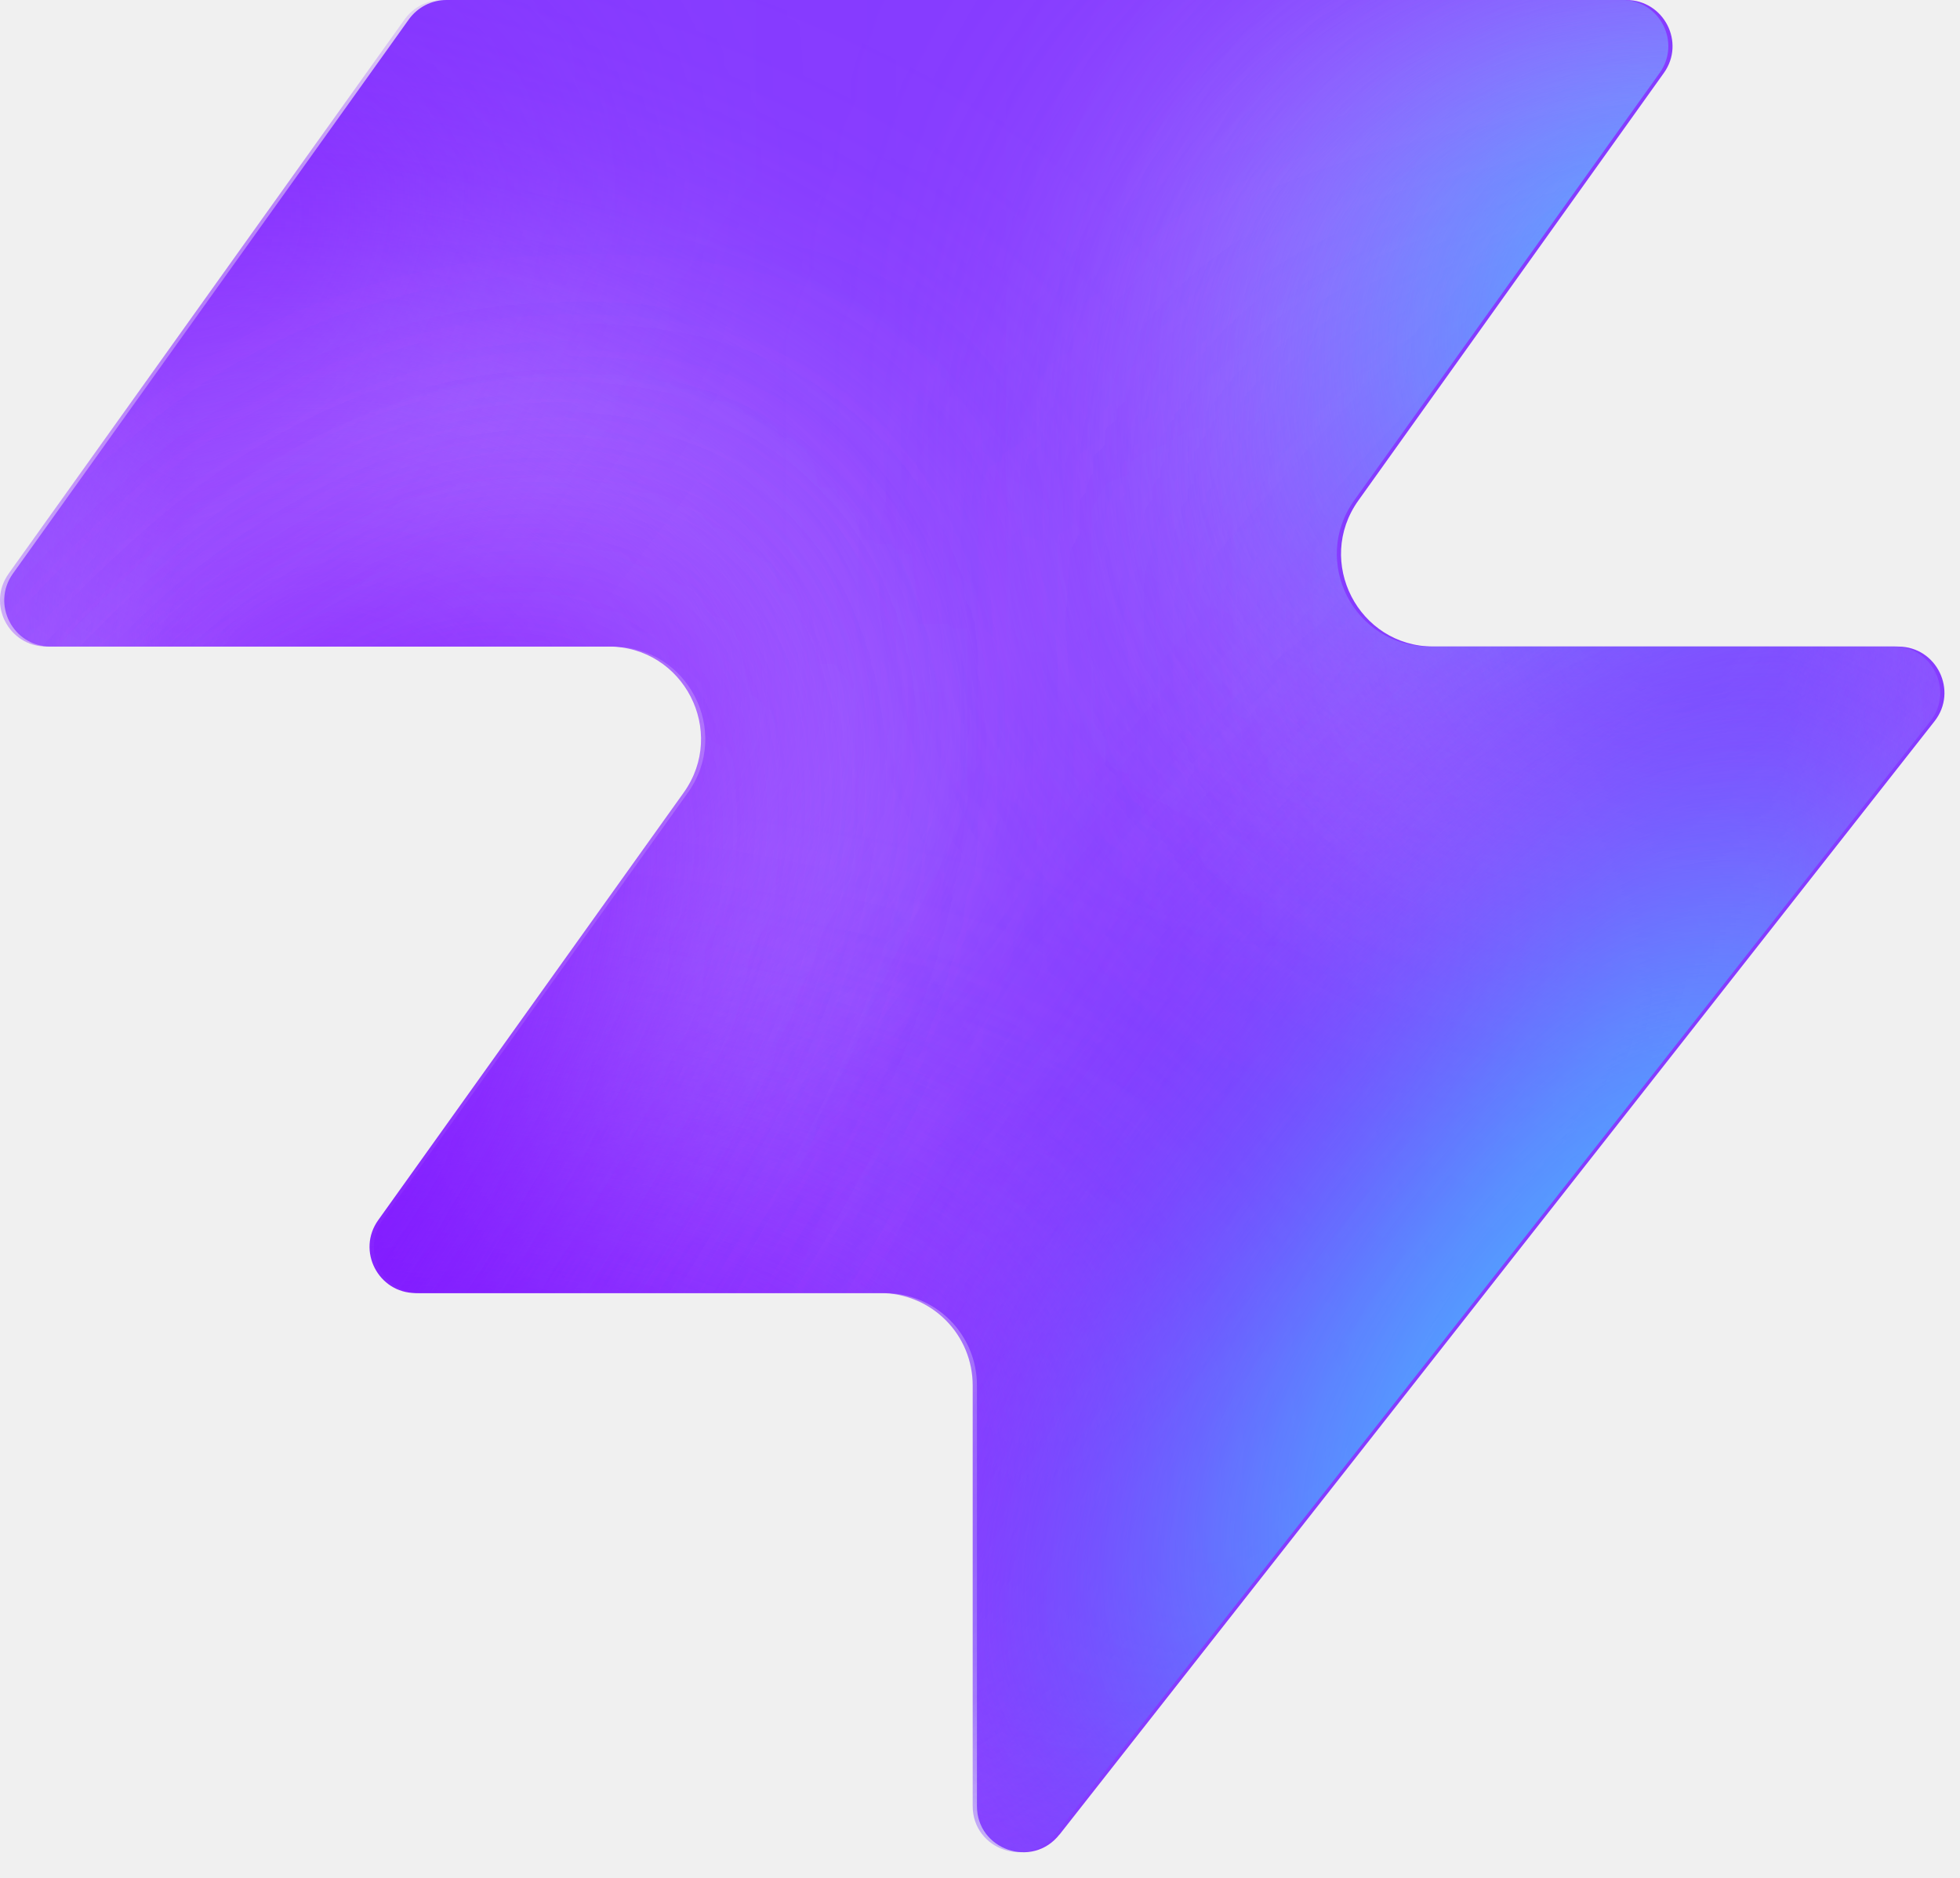
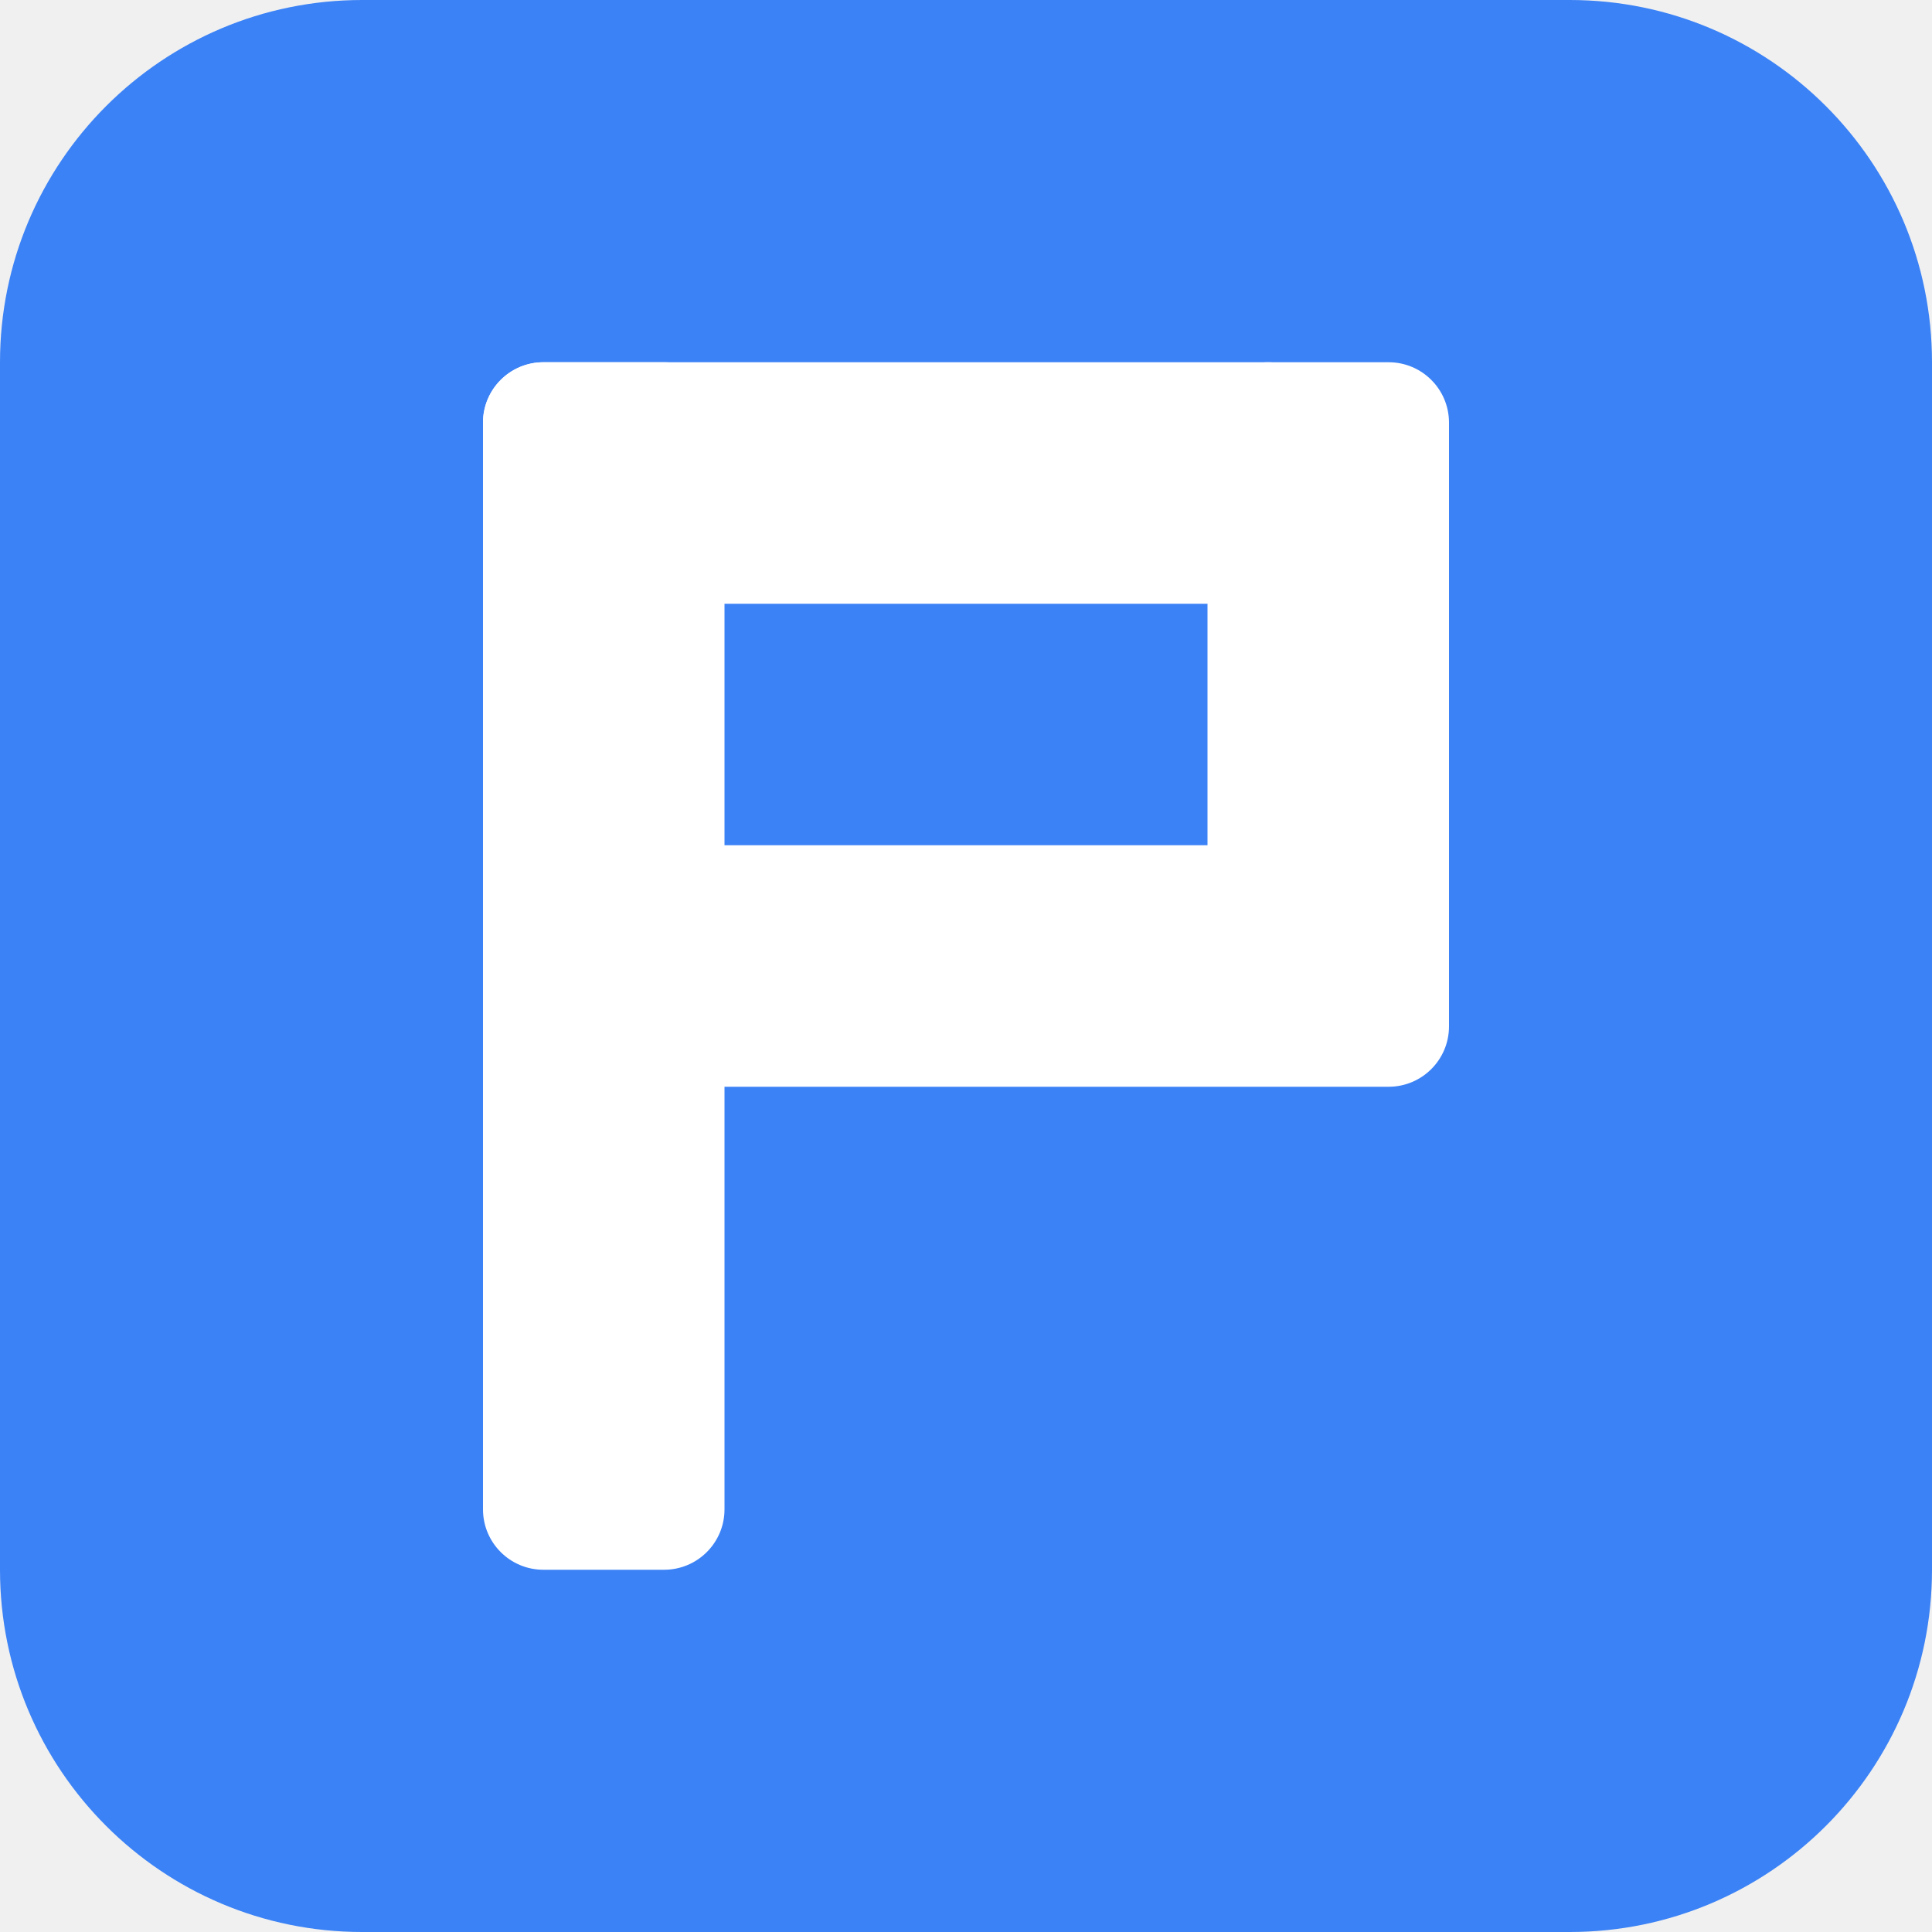
- <svg xmlns="http://www.w3.org/2000/svg" width="48" height="46" fill="none" viewBox="0 0 48 46">
-   <path fill="#863bff" d="M25.946 44.938c-.664.845-2.021.375-2.021-.698V33.937a2.26 2.26 0 0 0-2.262-2.262H10.287c-.92 0-1.456-1.04-.92-1.788l7.48-10.471c1.07-1.497 0-3.578-1.842-3.578H1.237c-.92 0-1.456-1.04-.92-1.788L10.013.474c.214-.297.556-.474.92-.474h28.894c.92 0 1.456 1.04.92 1.788l-7.48 10.471c-1.07 1.498 0 3.579 1.842 3.579h11.377c.943 0 1.473 1.088.89 1.83L25.947 44.94z" style="fill:#863bff;fill:color(display-p3 .525 .23 1);fill-opacity:1" />
-   <mask id="a" width="48" height="46" x="0" y="0" maskUnits="userSpaceOnUse" style="mask-type:alpha">
-     <path fill="#000" d="M25.842 44.938c-.664.844-2.021.375-2.021-.698V33.937a2.26 2.26 0 0 0-2.262-2.262H10.183c-.92 0-1.456-1.04-.92-1.788l7.48-10.471c1.07-1.498 0-3.579-1.842-3.579H1.133c-.92 0-1.456-1.04-.92-1.787L9.91.473c.214-.297.556-.474.92-.474h28.894c.92 0 1.456 1.04.92 1.788l-7.48 10.471c-1.07 1.498 0 3.578 1.842 3.578h11.377c.943 0 1.473 1.088.89 1.832L25.843 44.94z" style="fill:#000;fill-opacity:1" />
-   </mask>
-   <g mask="url(#a)">
-     <g filter="url(#b)">
-       <ellipse cx="5.508" cy="14.704" fill="#ede6ff" rx="5.508" ry="14.704" style="fill:#ede6ff;fill:color(display-p3 .927 .903 1);fill-opacity:1" transform="matrix(.00324 1 1 -.00324 -4.47 31.516)" />
-     </g>
-     <g filter="url(#c)">
-       <ellipse cx="10.399" cy="29.851" fill="#ede6ff" rx="10.399" ry="29.851" style="fill:#ede6ff;fill:color(display-p3 .927 .903 1);fill-opacity:1" transform="matrix(.00324 1 1 -.00324 -39.328 7.883)" />
-     </g>
-     <g filter="url(#d)">
-       <ellipse cx="5.508" cy="30.487" fill="#7e14ff" rx="5.508" ry="30.487" style="fill:#7e14ff;fill:color(display-p3 .492 .077 1);fill-opacity:1" transform="rotate(89.814 -25.913 -14.639)scale(1 -1)" />
-     </g>
-     <g filter="url(#e)">
-       <ellipse cx="5.508" cy="30.599" fill="#7e14ff" rx="5.508" ry="30.599" style="fill:#7e14ff;fill:color(display-p3 .492 .077 1);fill-opacity:1" transform="rotate(89.814 -32.644 -3.334)scale(1 -1)" />
-     </g>
-     <g filter="url(#f)">
-       <ellipse cx="5.508" cy="30.599" fill="#7e14ff" rx="5.508" ry="30.599" style="fill:#7e14ff;fill:color(display-p3 .492 .077 1);fill-opacity:1" transform="matrix(.00324 1 1 -.00324 -34.34 30.47)" />
-     </g>
-     <g filter="url(#g)">
-       <ellipse cx="14.072" cy="22.078" fill="#ede6ff" rx="14.072" ry="22.078" style="fill:#ede6ff;fill:color(display-p3 .927 .903 1);fill-opacity:1" transform="rotate(93.35 24.506 48.493)scale(-1 1)" />
-     </g>
-     <g filter="url(#h)">
-       <ellipse cx="3.47" cy="21.501" fill="#7e14ff" rx="3.47" ry="21.501" style="fill:#7e14ff;fill:color(display-p3 .492 .077 1);fill-opacity:1" transform="rotate(89.009 28.708 47.59)scale(-1 1)" />
-     </g>
-     <g filter="url(#i)">
-       <ellipse cx="3.47" cy="21.501" fill="#7e14ff" rx="3.47" ry="21.501" style="fill:#7e14ff;fill:color(display-p3 .492 .077 1);fill-opacity:1" transform="rotate(89.009 28.708 47.59)scale(-1 1)" />
-     </g>
-     <g filter="url(#j)">
-       <ellipse cx=".387" cy="8.972" fill="#7e14ff" rx="4.407" ry="29.108" style="fill:#7e14ff;fill:color(display-p3 .492 .077 1);fill-opacity:1" transform="rotate(39.51 .387 8.972)" />
-     </g>
-     <g filter="url(#k)">
-       <ellipse cx="47.523" cy="-6.092" fill="#7e14ff" rx="4.407" ry="29.108" style="fill:#7e14ff;fill:color(display-p3 .492 .077 1);fill-opacity:1" transform="rotate(37.892 47.523 -6.092)" />
-     </g>
-     <g filter="url(#l)">
-       <ellipse cx="41.412" cy="6.333" fill="#47bfff" rx="5.971" ry="9.665" style="fill:#47bfff;fill:color(display-p3 .28 .748 1);fill-opacity:1" transform="rotate(37.892 41.412 6.333)" />
-     </g>
-     <g filter="url(#m)">
-       <ellipse cx="-1.879" cy="38.332" fill="#7e14ff" rx="4.407" ry="29.108" style="fill:#7e14ff;fill:color(display-p3 .492 .077 1);fill-opacity:1" transform="rotate(37.892 -1.88 38.332)" />
-     </g>
-     <g filter="url(#n)">
-       <ellipse cx="-1.879" cy="38.332" fill="#7e14ff" rx="4.407" ry="29.108" style="fill:#7e14ff;fill:color(display-p3 .492 .077 1);fill-opacity:1" transform="rotate(37.892 -1.88 38.332)" />
-     </g>
-     <g filter="url(#o)">
-       <ellipse cx="35.651" cy="29.907" fill="#7e14ff" rx="4.407" ry="29.108" style="fill:#7e14ff;fill:color(display-p3 .492 .077 1);fill-opacity:1" transform="rotate(37.892 35.651 29.907)" />
-     </g>
-     <g filter="url(#p)">
-       <ellipse cx="38.418" cy="32.4" fill="#47bfff" rx="5.971" ry="15.297" style="fill:#47bfff;fill:color(display-p3 .28 .748 1);fill-opacity:1" transform="rotate(37.892 38.418 32.4)" />
-     </g>
-   </g>
-   <defs>
-     <filter id="b" width="60.045" height="41.654" x="-19.77" y="16.149" color-interpolation-filters="sRGB" filterUnits="userSpaceOnUse">
-       <feFlood flood-opacity="0" result="BackgroundImageFix" />
-       <feBlend in="SourceGraphic" in2="BackgroundImageFix" result="shape" />
-       <feGaussianBlur result="effect1_foregroundBlur_2002_17158" stdDeviation="7.659" />
-     </filter>
-     <filter id="c" width="90.34" height="51.437" x="-54.613" y="-7.533" color-interpolation-filters="sRGB" filterUnits="userSpaceOnUse">
-       <feFlood flood-opacity="0" result="BackgroundImageFix" />
-       <feBlend in="SourceGraphic" in2="BackgroundImageFix" result="shape" />
-       <feGaussianBlur result="effect1_foregroundBlur_2002_17158" stdDeviation="7.659" />
-     </filter>
-     <filter id="d" width="79.355" height="29.4" x="-49.64" y="2.03" color-interpolation-filters="sRGB" filterUnits="userSpaceOnUse">
-       <feFlood flood-opacity="0" result="BackgroundImageFix" />
-       <feBlend in="SourceGraphic" in2="BackgroundImageFix" result="shape" />
-       <feGaussianBlur result="effect1_foregroundBlur_2002_17158" stdDeviation="4.596" />
-     </filter>
-     <filter id="e" width="79.579" height="29.4" x="-45.045" y="20.029" color-interpolation-filters="sRGB" filterUnits="userSpaceOnUse">
-       <feFlood flood-opacity="0" result="BackgroundImageFix" />
-       <feBlend in="SourceGraphic" in2="BackgroundImageFix" result="shape" />
-       <feGaussianBlur result="effect1_foregroundBlur_2002_17158" stdDeviation="4.596" />
-     </filter>
-     <filter id="f" width="79.579" height="29.4" x="-43.513" y="21.178" color-interpolation-filters="sRGB" filterUnits="userSpaceOnUse">
-       <feFlood flood-opacity="0" result="BackgroundImageFix" />
-       <feBlend in="SourceGraphic" in2="BackgroundImageFix" result="shape" />
-       <feGaussianBlur result="effect1_foregroundBlur_2002_17158" stdDeviation="4.596" />
-     </filter>
-     <filter id="g" width="74.749" height="58.852" x="15.756" y="-17.901" color-interpolation-filters="sRGB" filterUnits="userSpaceOnUse">
-       <feFlood flood-opacity="0" result="BackgroundImageFix" />
-       <feBlend in="SourceGraphic" in2="BackgroundImageFix" result="shape" />
-       <feGaussianBlur result="effect1_foregroundBlur_2002_17158" stdDeviation="7.659" />
-     </filter>
-     <filter id="h" width="61.377" height="25.362" x="23.548" y="2.284" color-interpolation-filters="sRGB" filterUnits="userSpaceOnUse">
-       <feFlood flood-opacity="0" result="BackgroundImageFix" />
-       <feBlend in="SourceGraphic" in2="BackgroundImageFix" result="shape" />
-       <feGaussianBlur result="effect1_foregroundBlur_2002_17158" stdDeviation="4.596" />
-     </filter>
-     <filter id="i" width="61.377" height="25.362" x="23.548" y="2.284" color-interpolation-filters="sRGB" filterUnits="userSpaceOnUse">
-       <feFlood flood-opacity="0" result="BackgroundImageFix" />
-       <feBlend in="SourceGraphic" in2="BackgroundImageFix" result="shape" />
-       <feGaussianBlur result="effect1_foregroundBlur_2002_17158" stdDeviation="4.596" />
-     </filter>
-     <filter id="j" width="56.045" height="63.649" x="-27.636" y="-22.853" color-interpolation-filters="sRGB" filterUnits="userSpaceOnUse">
-       <feFlood flood-opacity="0" result="BackgroundImageFix" />
-       <feBlend in="SourceGraphic" in2="BackgroundImageFix" result="shape" />
-       <feGaussianBlur result="effect1_foregroundBlur_2002_17158" stdDeviation="4.596" />
-     </filter>
-     <filter id="k" width="54.814" height="64.646" x="20.116" y="-38.415" color-interpolation-filters="sRGB" filterUnits="userSpaceOnUse">
-       <feFlood flood-opacity="0" result="BackgroundImageFix" />
-       <feBlend in="SourceGraphic" in2="BackgroundImageFix" result="shape" />
-       <feGaussianBlur result="effect1_foregroundBlur_2002_17158" stdDeviation="4.596" />
-     </filter>
-     <filter id="l" width="33.541" height="35.313" x="24.641" y="-11.323" color-interpolation-filters="sRGB" filterUnits="userSpaceOnUse">
-       <feFlood flood-opacity="0" result="BackgroundImageFix" />
-       <feBlend in="SourceGraphic" in2="BackgroundImageFix" result="shape" />
-       <feGaussianBlur result="effect1_foregroundBlur_2002_17158" stdDeviation="4.596" />
-     </filter>
-     <filter id="m" width="54.814" height="64.646" x="-29.286" y="6.009" color-interpolation-filters="sRGB" filterUnits="userSpaceOnUse">
-       <feFlood flood-opacity="0" result="BackgroundImageFix" />
-       <feBlend in="SourceGraphic" in2="BackgroundImageFix" result="shape" />
-       <feGaussianBlur result="effect1_foregroundBlur_2002_17158" stdDeviation="4.596" />
-     </filter>
-     <filter id="n" width="54.814" height="64.646" x="-29.286" y="6.009" color-interpolation-filters="sRGB" filterUnits="userSpaceOnUse">
-       <feFlood flood-opacity="0" result="BackgroundImageFix" />
-       <feBlend in="SourceGraphic" in2="BackgroundImageFix" result="shape" />
-       <feGaussianBlur result="effect1_foregroundBlur_2002_17158" stdDeviation="4.596" />
-     </filter>
-     <filter id="o" width="54.814" height="64.646" x="8.244" y="-2.416" color-interpolation-filters="sRGB" filterUnits="userSpaceOnUse">
-       <feFlood flood-opacity="0" result="BackgroundImageFix" />
-       <feBlend in="SourceGraphic" in2="BackgroundImageFix" result="shape" />
-       <feGaussianBlur result="effect1_foregroundBlur_2002_17158" stdDeviation="4.596" />
-     </filter>
-     <filter id="p" width="39.409" height="43.623" x="18.713" y="10.588" color-interpolation-filters="sRGB" filterUnits="userSpaceOnUse">
-       <feFlood flood-opacity="0" result="BackgroundImageFix" />
-       <feBlend in="SourceGraphic" in2="BackgroundImageFix" result="shape" />
-       <feGaussianBlur result="effect1_foregroundBlur_2002_17158" stdDeviation="4.596" />
-     </filter>
-   </defs>
+ <svg xmlns="http://www.w3.org/2000/svg" viewBox="0 0 32 32" fill="none">
+   <rect width="32" height="32" rx="6" fill="#3B82F6" />
+   <rect x="8" y="6" width="4" height="20" fill="white" rx="1" />
+   <rect x="8" y="6" width="14" height="4" fill="white" rx="1" />
+   <rect x="20" y="6" width="4" height="10" fill="white" rx="1" />
+   <rect x="8" y="14" width="16" height="4" fill="white" rx="1" />
</svg>
